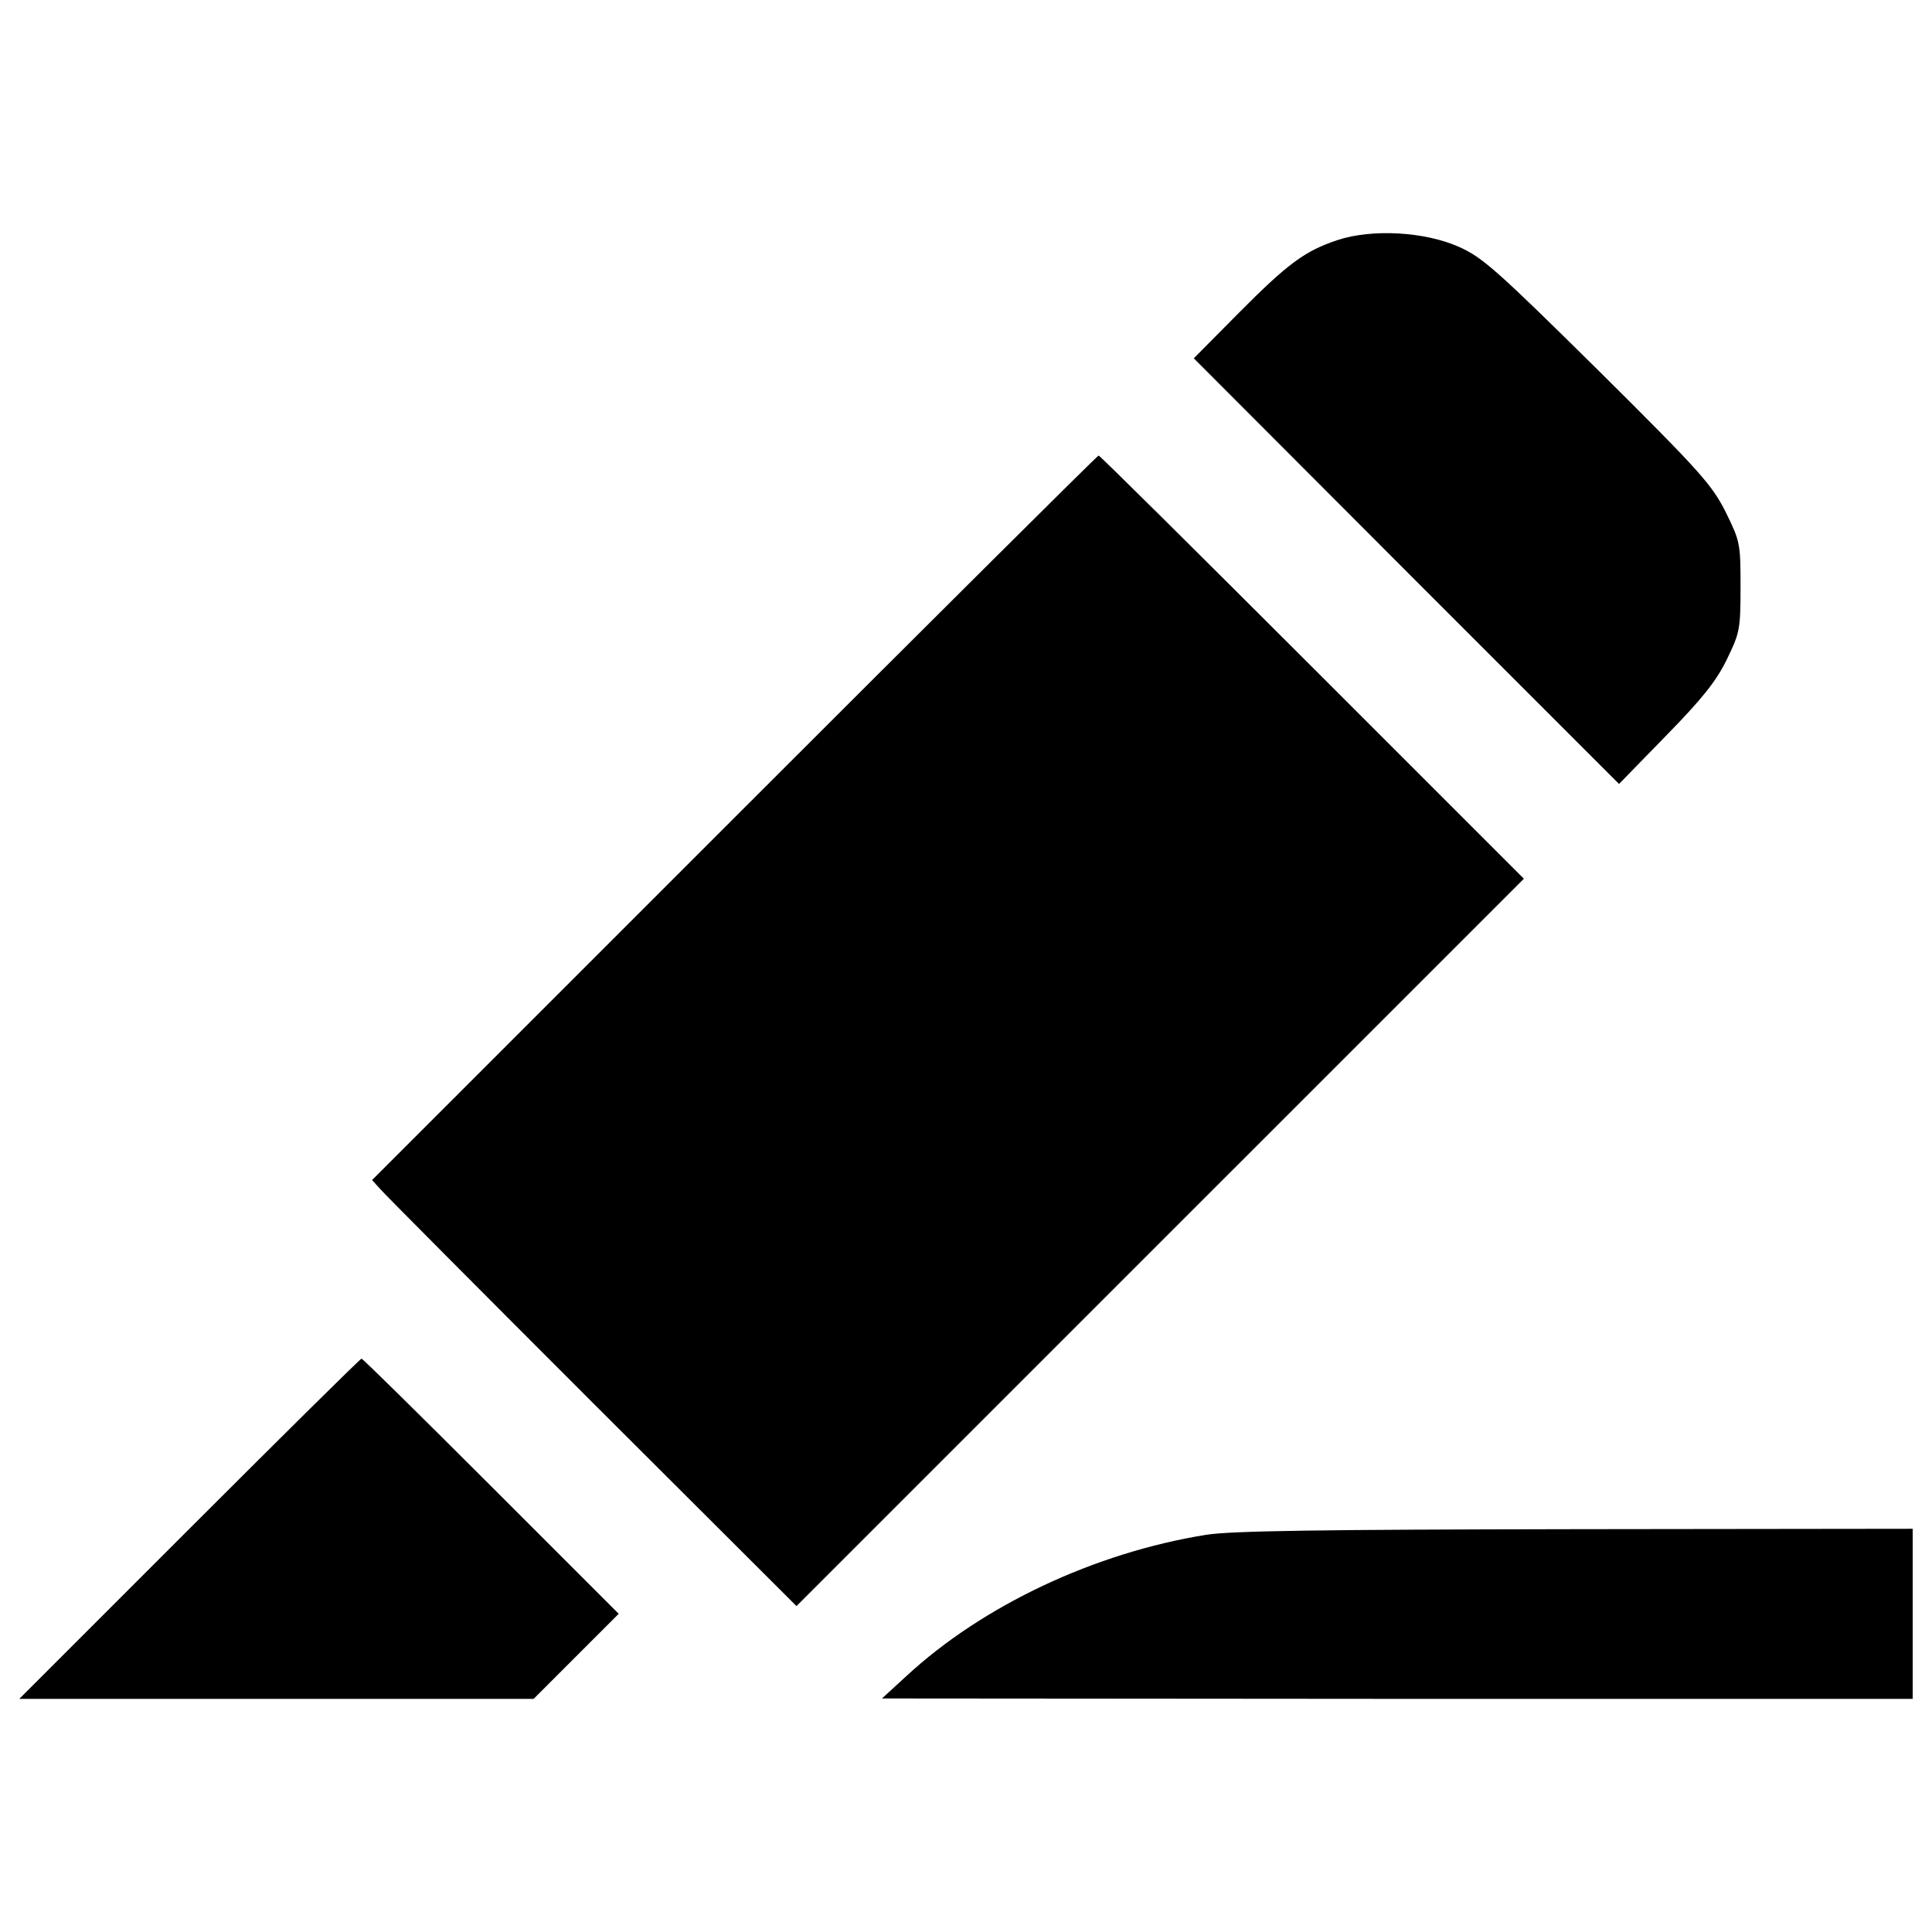
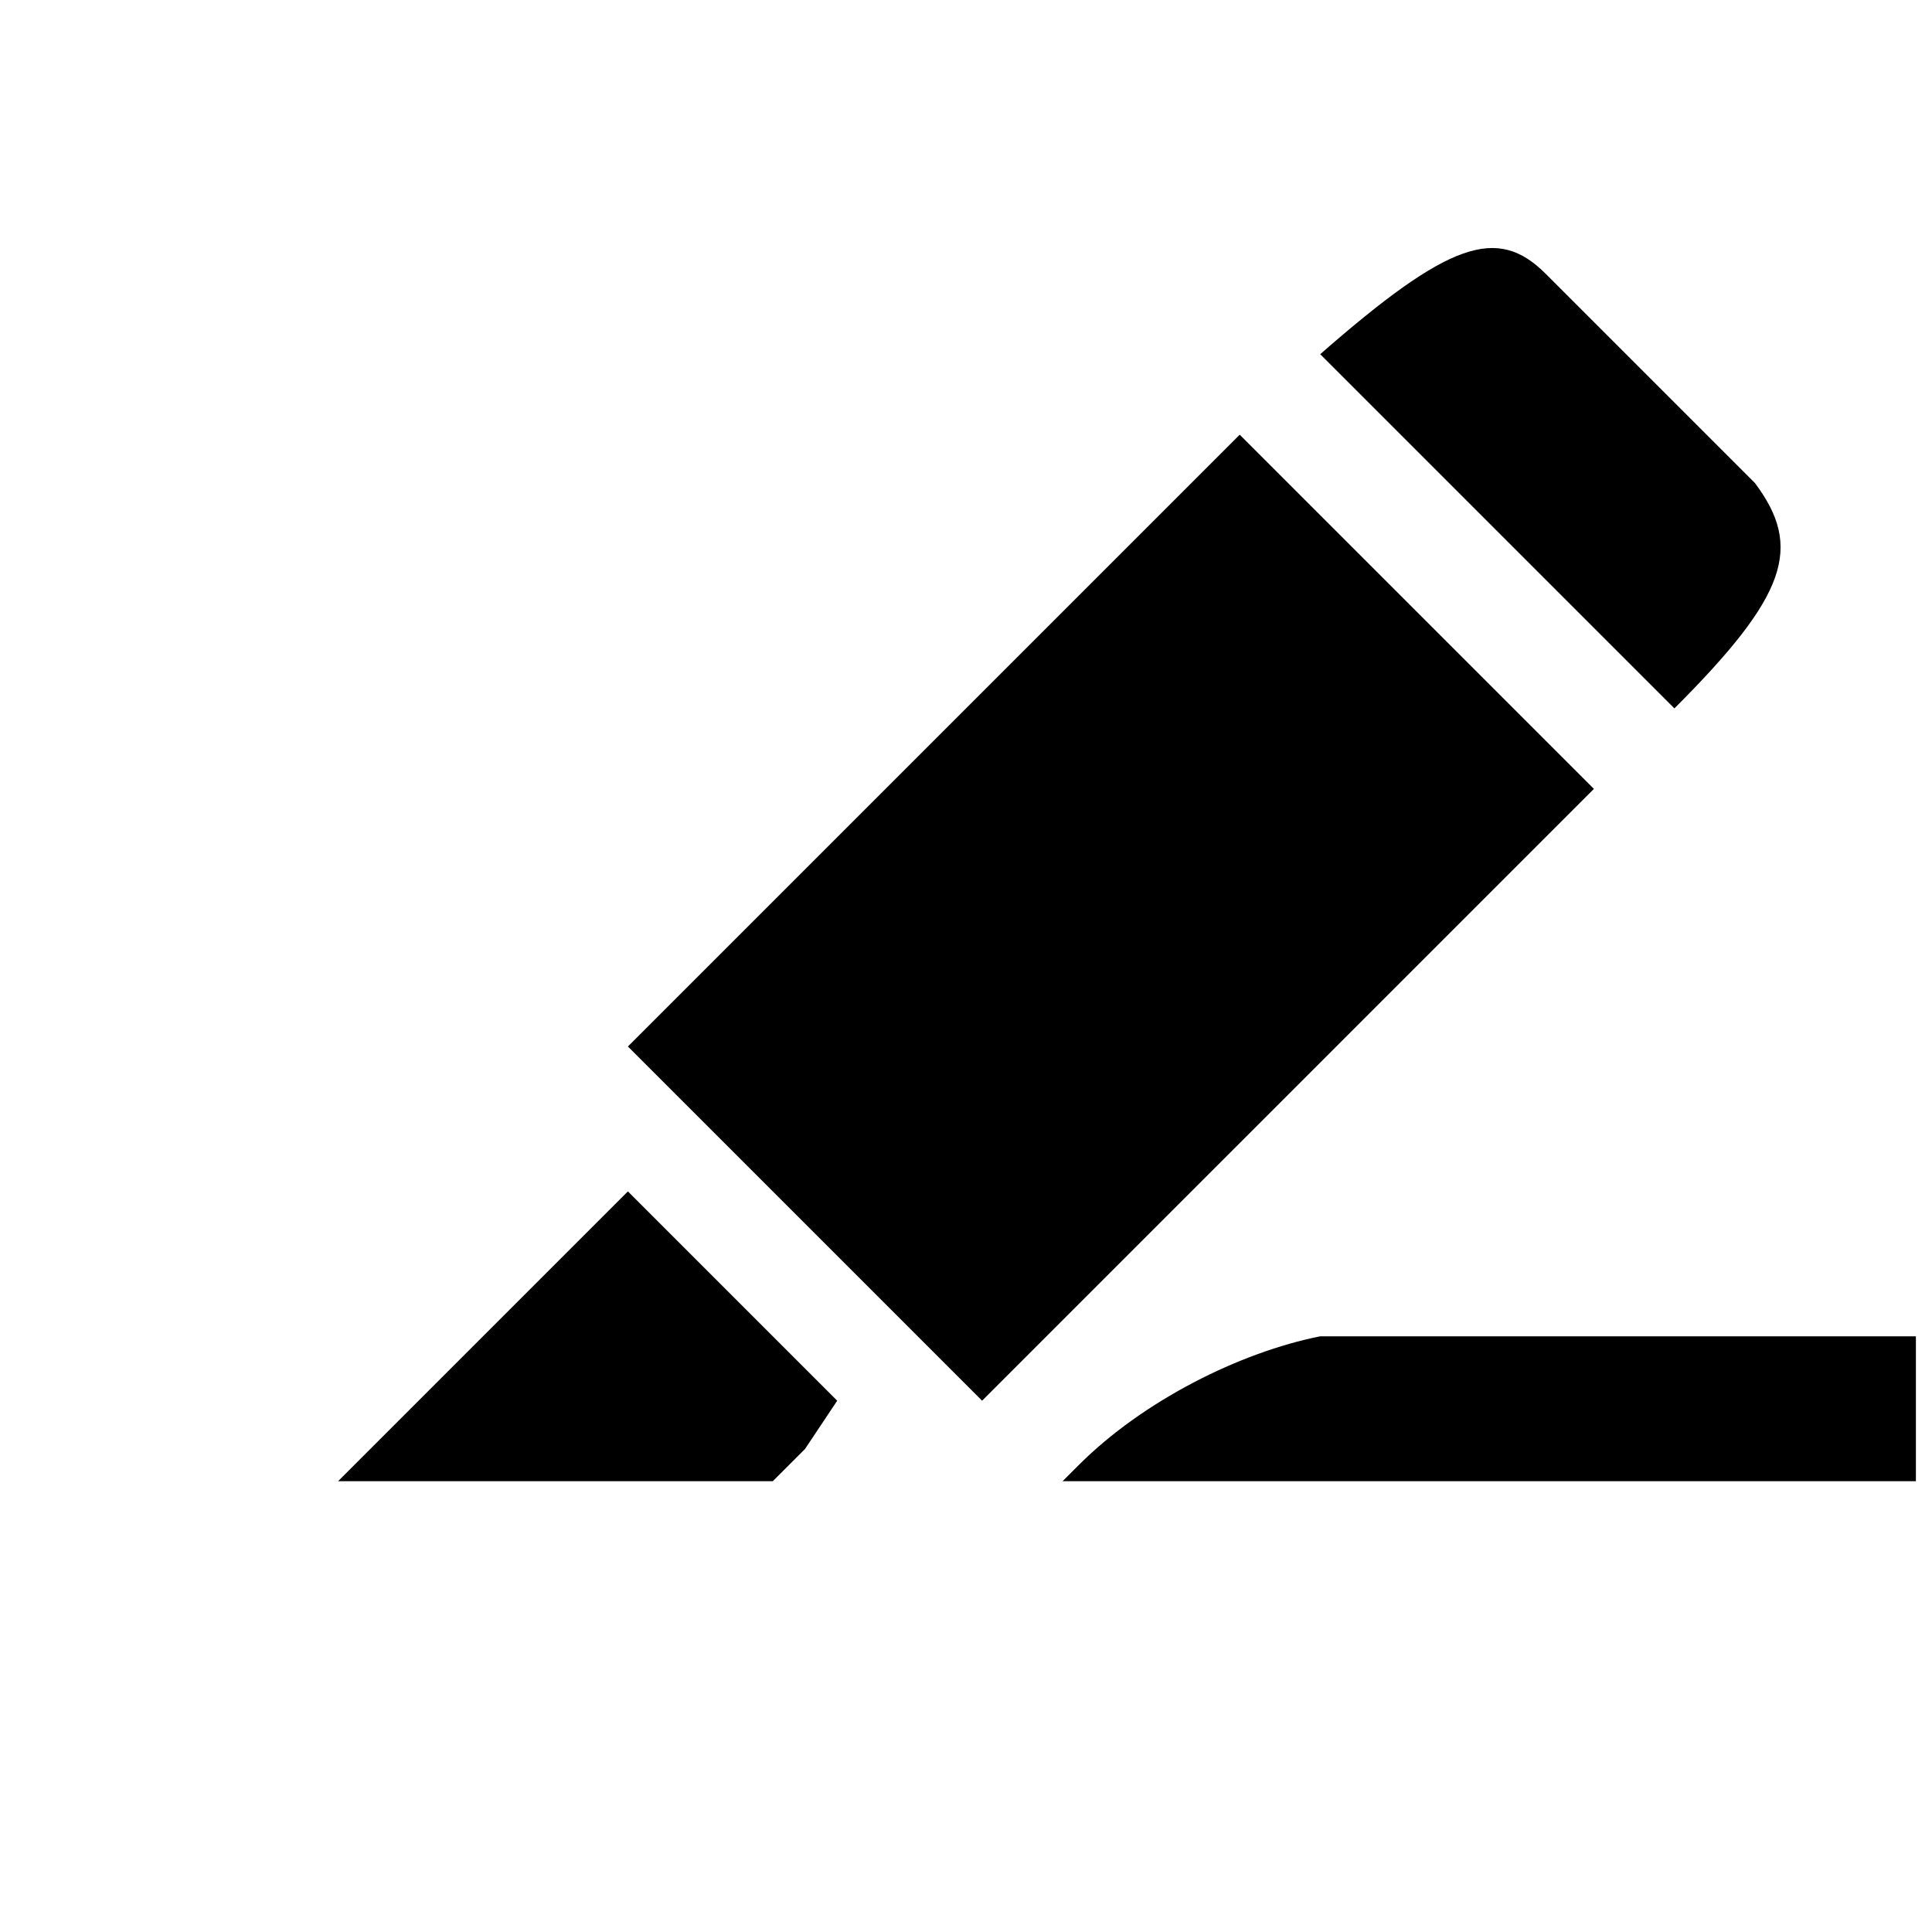
- <svg xmlns="http://www.w3.org/2000/svg" width="64" height="64" viewBox="0 0 1000 1000">
-   <g transform="translate(0,511) scale(0.1,-0.1)">
-     <path d="M6923.3,3867.5c-169.8-56.6-257.8-121.6-513.6-379.4l-230.6-232.7l1100.5-1102.6l1100.5-1100.5l243.2,249.5c188.7,192.9,260,283,314.4,394.1c67.1,138.4,71.3,155.1,71.3,377.3c0,224.3-2.1,234.8-77.6,387.8c-71.3,140.4-127.9,205.4-660.3,733.7c-524.1,517.8-597.4,582.8-719,637.3C7374,3911.5,7101.5,3926.2,6923.3,3867.5z" />
-     <path d="M3799.9,876.1L1925.8-997.9l41.9-46.1c21-25.1,515.7-522,1096.3-1102.6l1058.6-1056.5l1882.4,1882.4L7887.6,561.7L6793.3,1655.9c-603.7,603.7-1100.5,1096.3-1106.8,1096.3S4831.3,1907.5,3799.9,876.1z" />
-     <path d="M980.4-2802.8L100-3683.2h1331.1h1331.1l220.1,220.1l220.1,220.1l-660.3,660.3c-362.6,362.6-664.5,660.3-670.8,660.3S1464.7-2318.6,980.4-2802.8z" />
-     <path d="M6242-2834.3c-574.4-92.2-1155-364.8-1551.2-731.6L4565-3681.2l2668.5-2.1H9900v440.2v440.2l-1744.1-2.1C6849.9-2807,6367.8-2813.3,6242-2834.3z" />
-   </g>
+ <svg xmlns="http://www.w3.org/2000/svg" width="64" height="64" viewBox="0 0 120 120">
+   <path d="M82 22 82 22 93 33 104 44C111 37 112 34 109 30L96 17C93 14 90 15 82 22ZM58 46 39 65 61 87 80 68 99 49C82 32 77 27 77 27S68 36 58 46ZM30 83 21 92H34 48L50 90 52 87C42 77 39 74 39 74S35 78 30 83ZM82 83C77 84 71 87 67 91L66 92H119V83C89 83 84 83 82 83Z" />
</svg>
